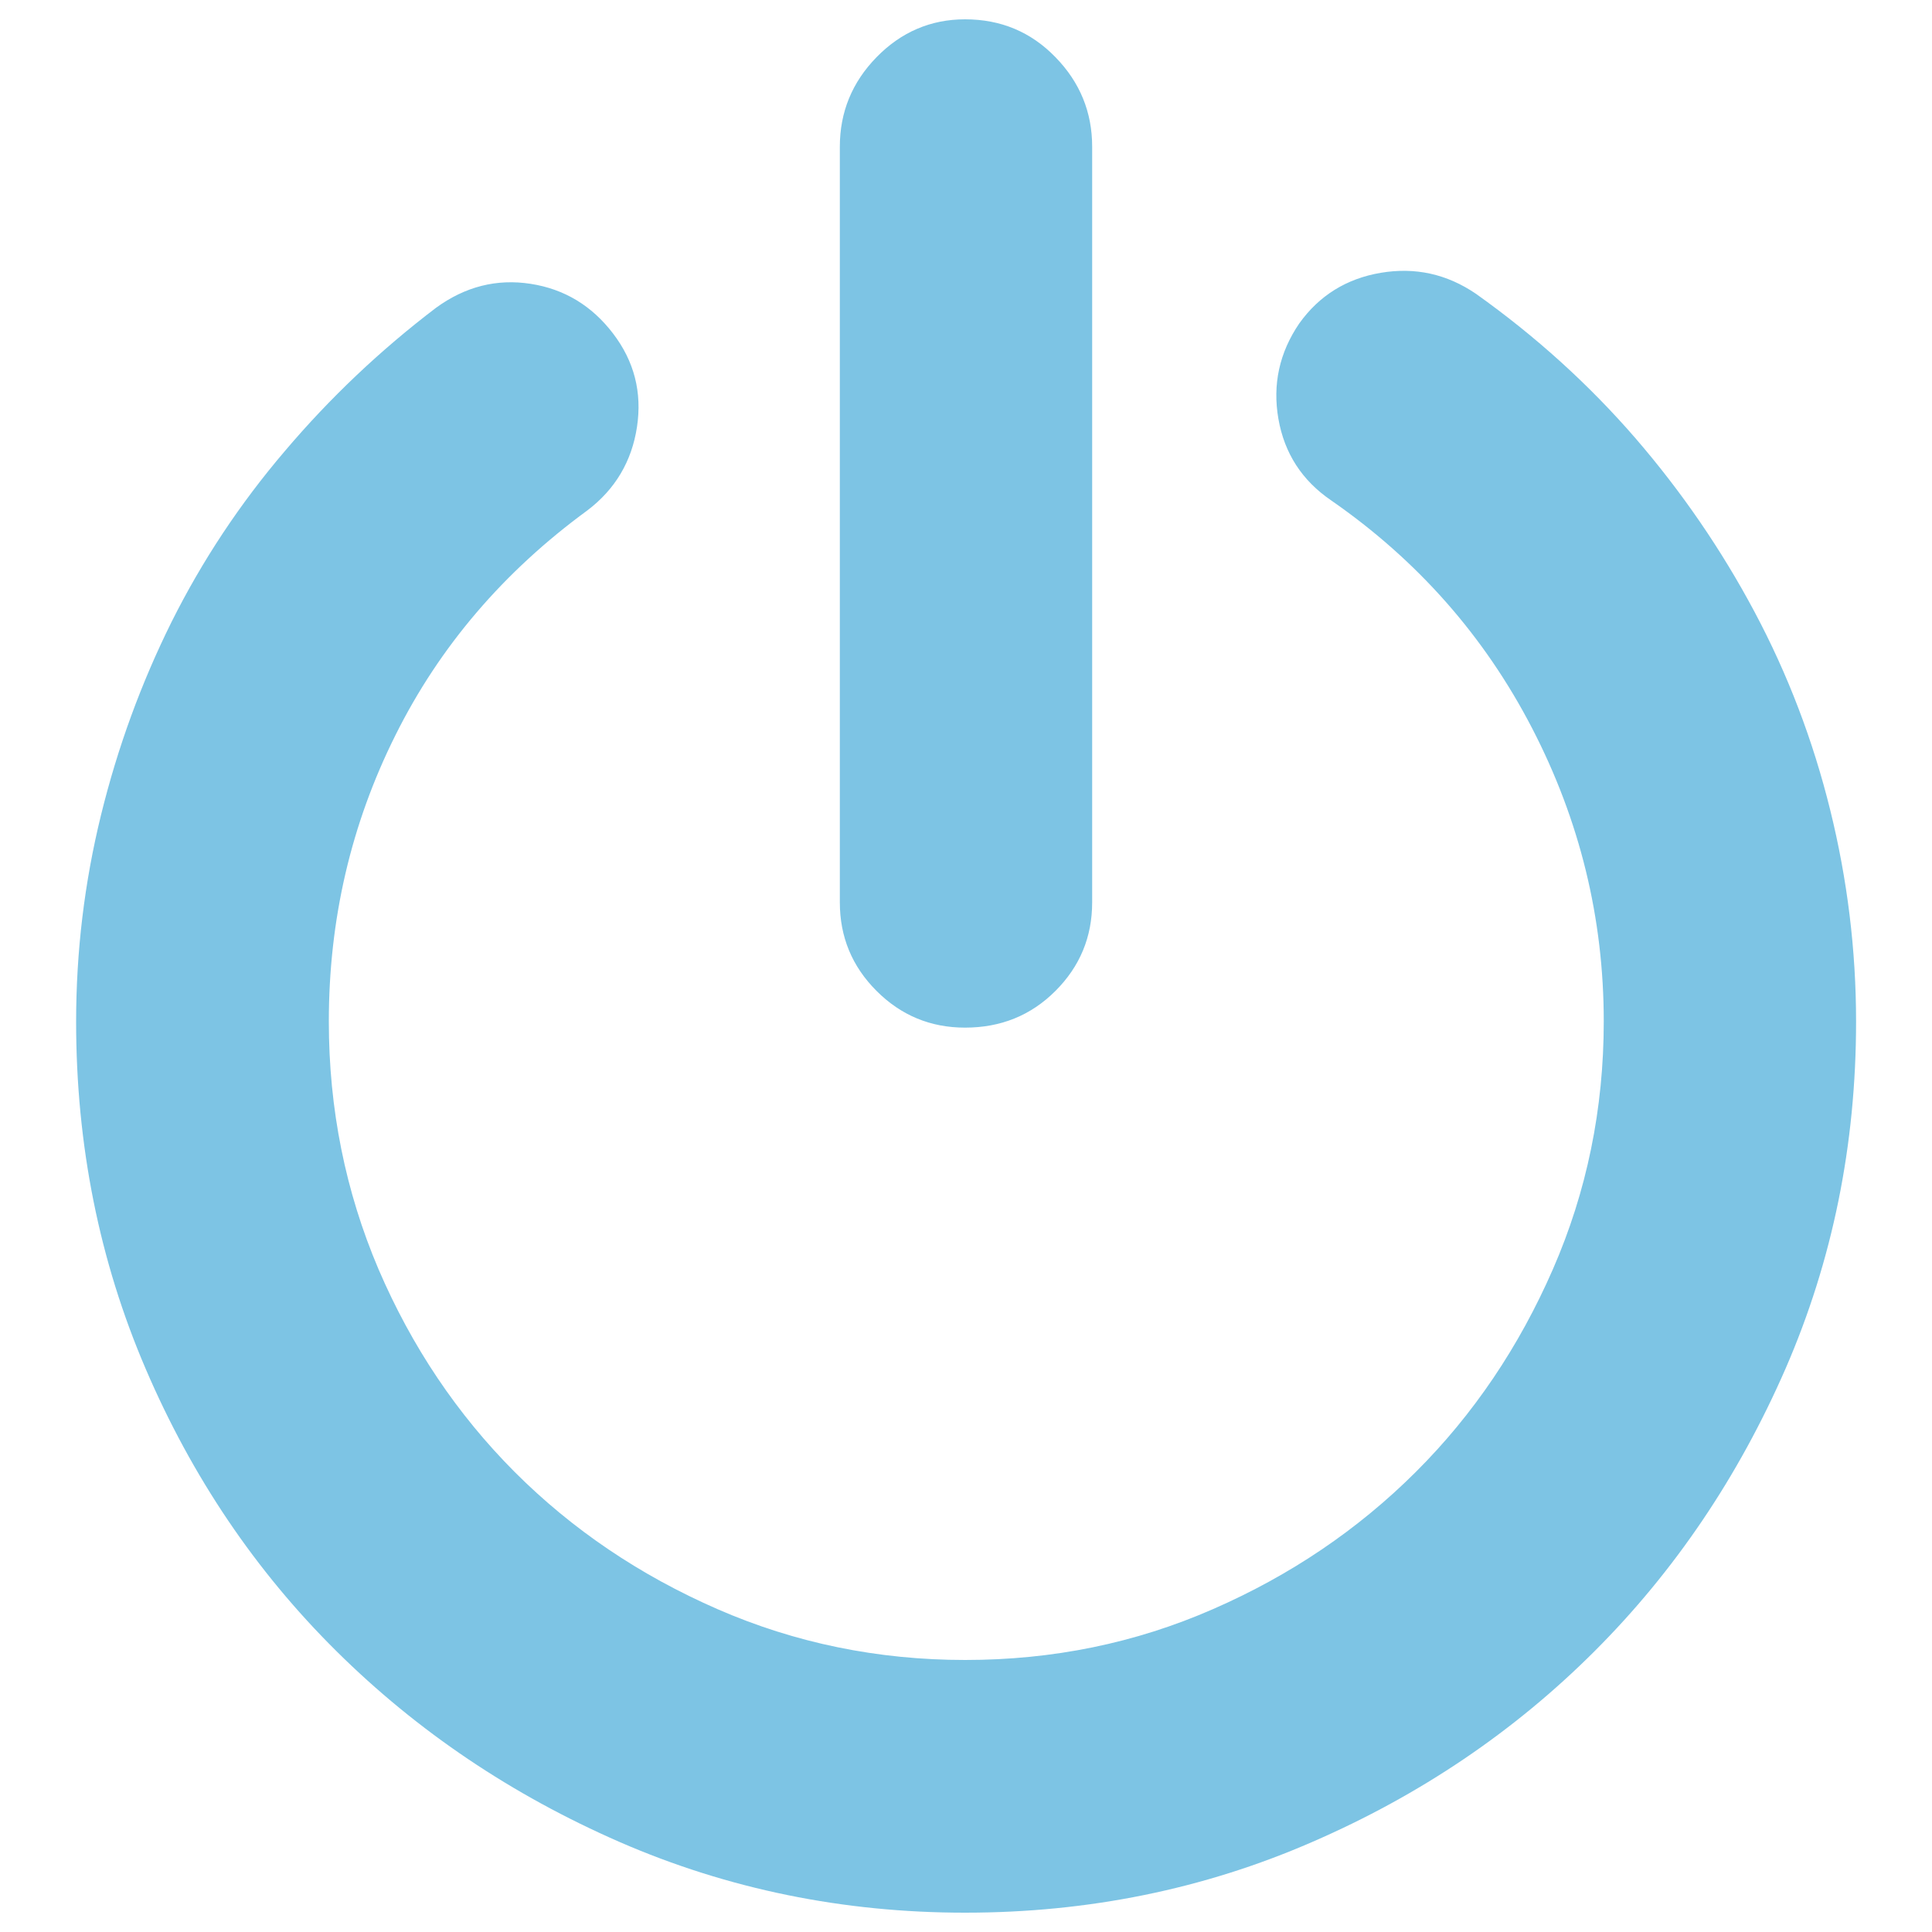
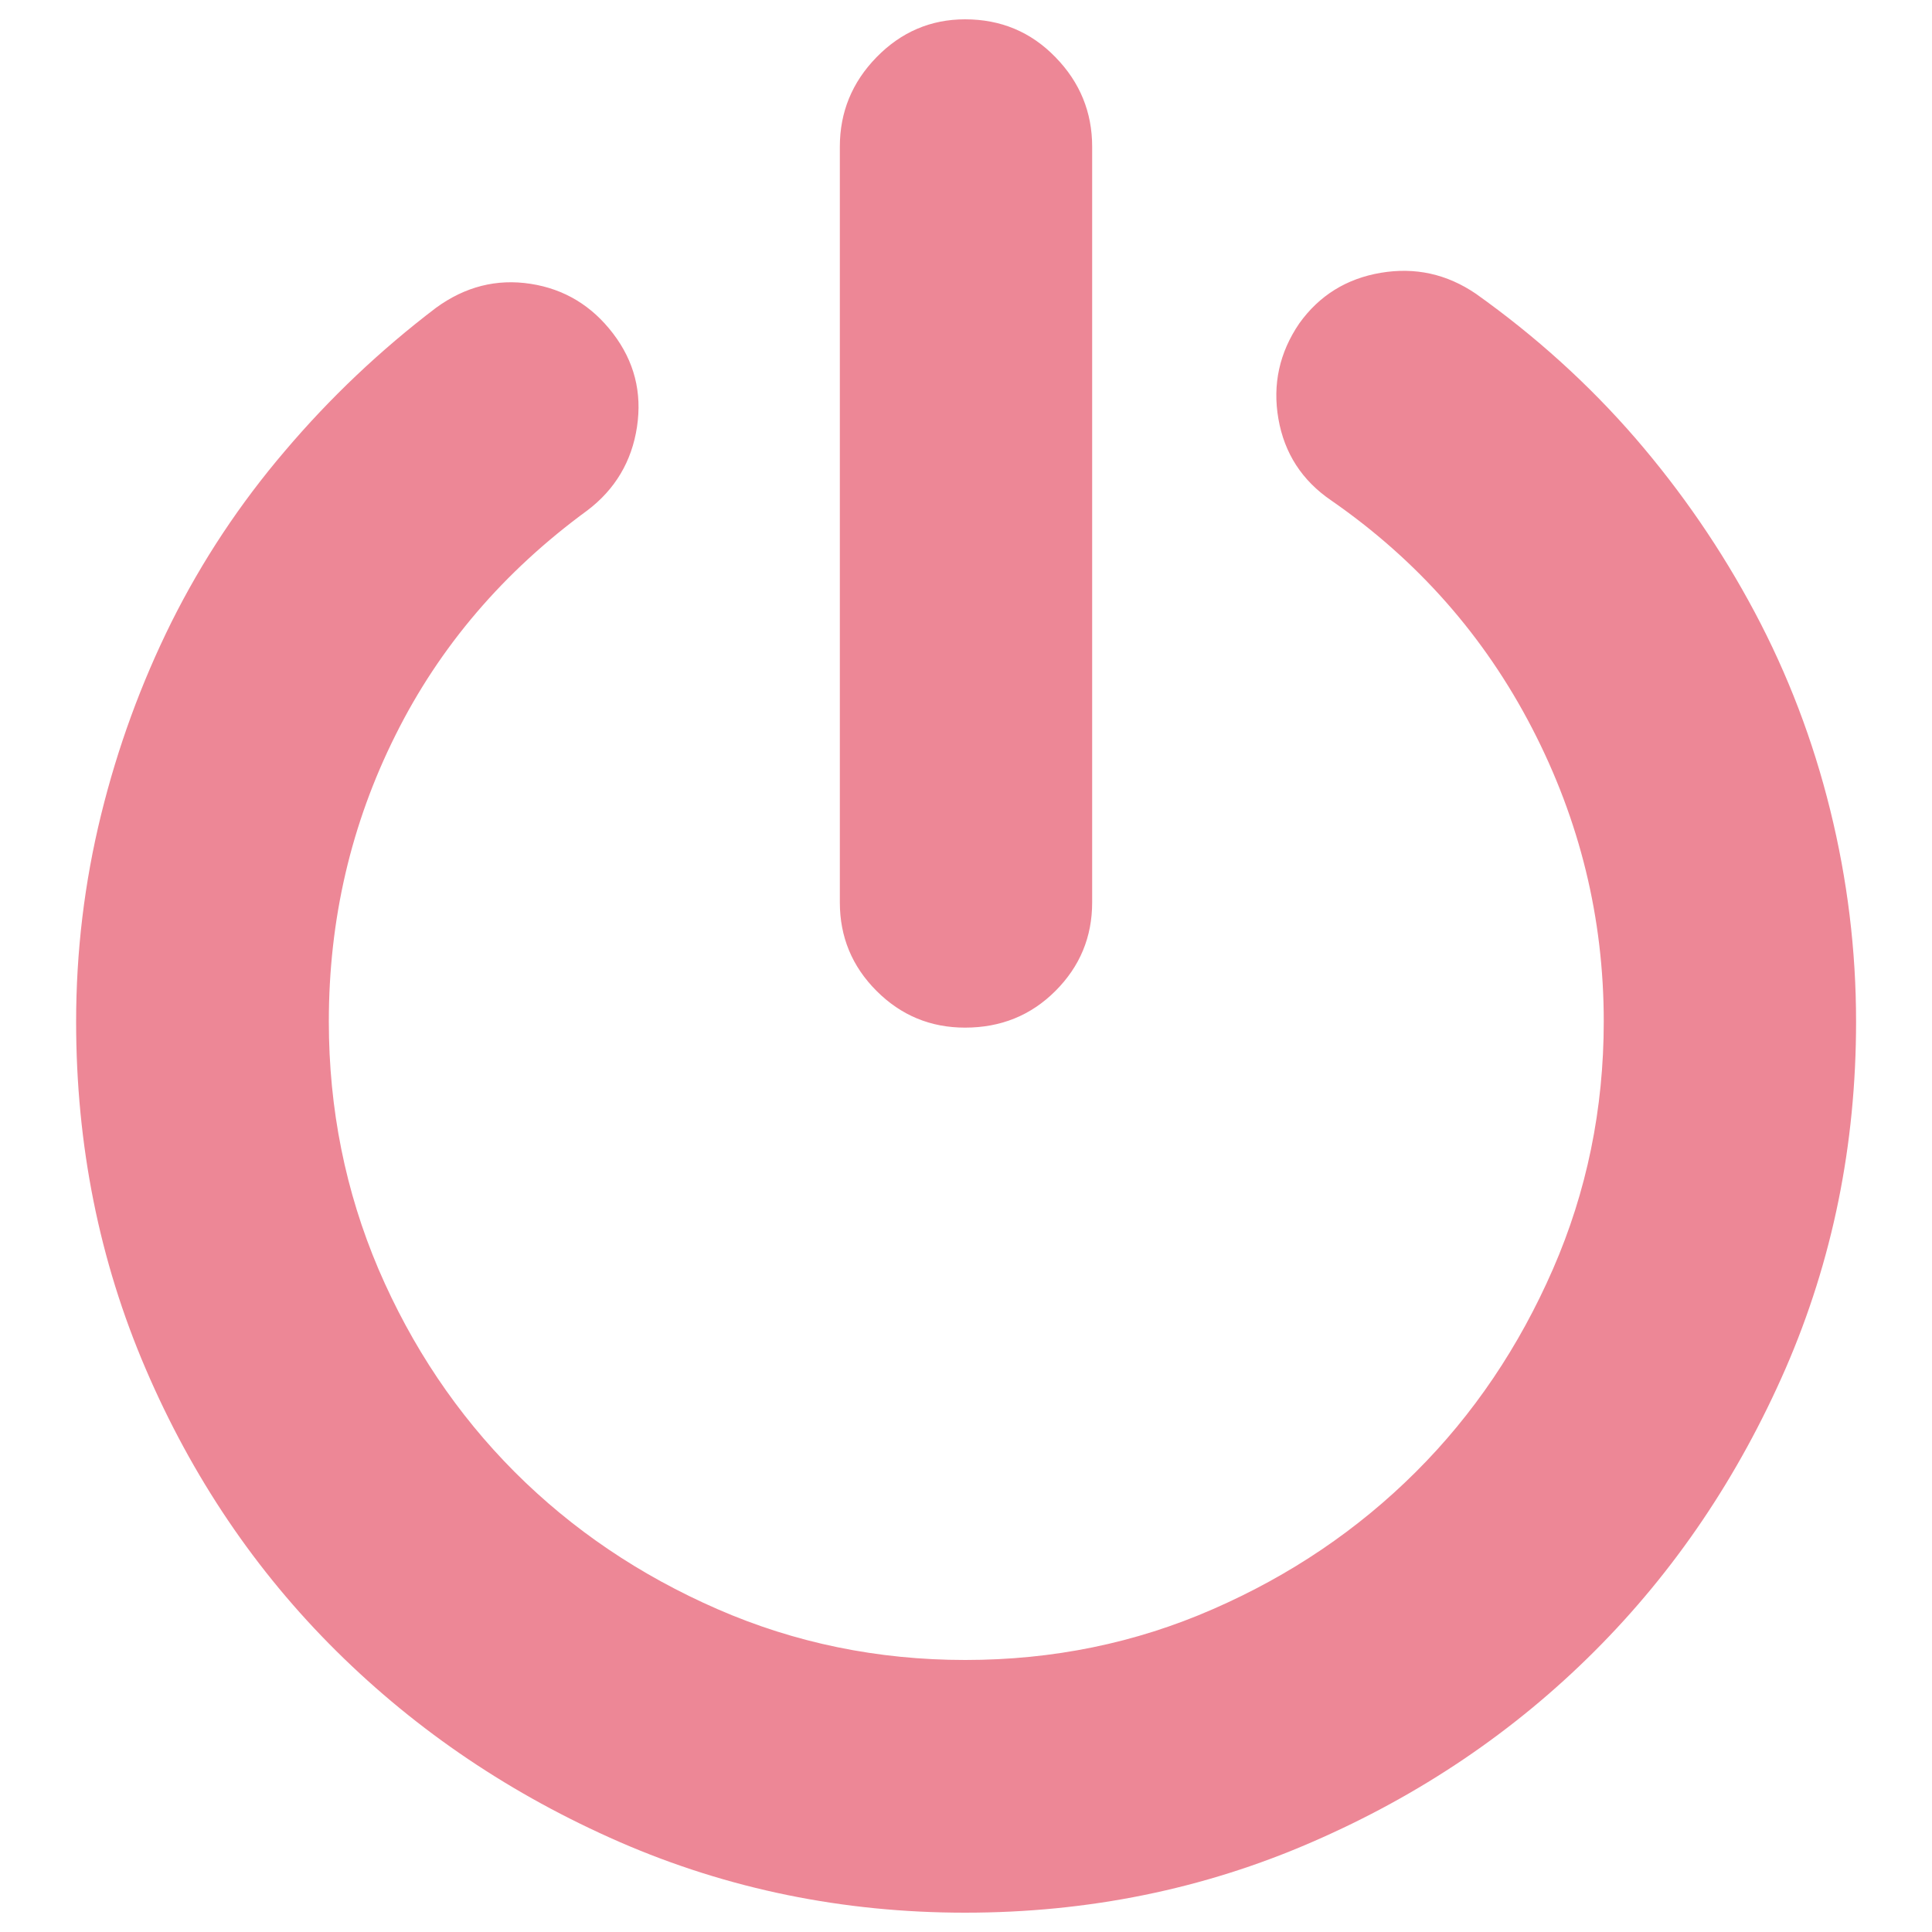
- <svg xmlns="http://www.w3.org/2000/svg" fill="#7dc4e4" version="1.1" x="0px" y="0px" viewBox="0 0 1000 1000" enable-background="new 0 0 1000 1000" xml:space="preserve">
+ <svg xmlns="http://www.w3.org/2000/svg" fill="#ed8796" version="1.1" x="0px" y="0px" viewBox="0 0 1000 1000" enable-background="new 0 0 1000 1000" xml:space="preserve">
  <g>
    <path d="M764,152.1c30.9,22,58.3,46.8,82.4,74.6c24,27.8,44.6,57.8,61.8,90.1c17.2,32.3,30.2,66.4,39.1,102.4c8.9,36,13.4,72.6,13.4,109.6c0,63.8-12.2,123.7-36.5,179.6c-24.4,55.9-57.3,104.7-98.8,146.2c-41.5,41.5-90.2,74.5-146.2,98.8C623.2,977.8,563.3,990,499.5,990c-63.1,0-122.7-12.2-178.6-36.5c-55.9-24.4-104.8-57.3-146.7-98.8c-41.9-41.5-74.8-90.2-98.8-146.2c-24-55.9-36-115.8-36-179.6c0-36.4,4.3-72.1,12.9-107.1c8.6-35,20.8-68.3,36.5-99.9c15.8-31.6,35.3-61.1,58.7-88.5c23.3-27.5,49.4-52.2,78.2-74.1c15.1-11,31.4-15.1,48.9-12.4c17.5,2.7,31.7,11.3,42.7,25.7c11,14.4,15.1,30.5,12.4,48.4c-2.7,17.8-11.3,32.3-25.7,43.2c-43.2,31.6-76.4,70.3-99.3,116.3c-23,46-34.5,95.4-34.5,148.2c0,45.3,8.6,88,25.7,128.2c17.2,40.1,40.7,75.1,70.5,105c29.9,29.9,64.9,53.5,105,71c40.1,17.5,82.9,26.3,128.2,26.3c45.3,0,88-8.7,128.2-26.3c40.1-17.5,75.1-41.2,105-71s53.5-64.9,71-105c17.5-40.1,26.3-82.9,26.3-128.2c0-53.5-12.4-104.1-37.1-151.8c-24.7-47.7-59.4-87-104-117.9c-15.1-10.3-24.2-24.4-27.3-42.2c-3.1-17.8,0.5-34.3,10.8-49.4c10.3-14.4,24.4-23.2,42.2-26.2C732.5,138.2,748.9,141.8,764,152.1L764,152.1z M499.5,531.9c-17.8,0-33.1-6.3-45.8-19c-12.7-12.7-19-28-19-45.8V75.9c0-17.8,6.3-33.3,19-46.3c12.7-13,28-19.6,45.8-19.6c18.5,0,34.1,6.5,46.8,19.6c12.7,13,19,28.5,19,46.3v391.2c0,17.8-6.3,33.1-19,45.8C533.6,525.6,518,531.9,499.5,531.9L499.5,531.9z" />
  </g>
</svg>
